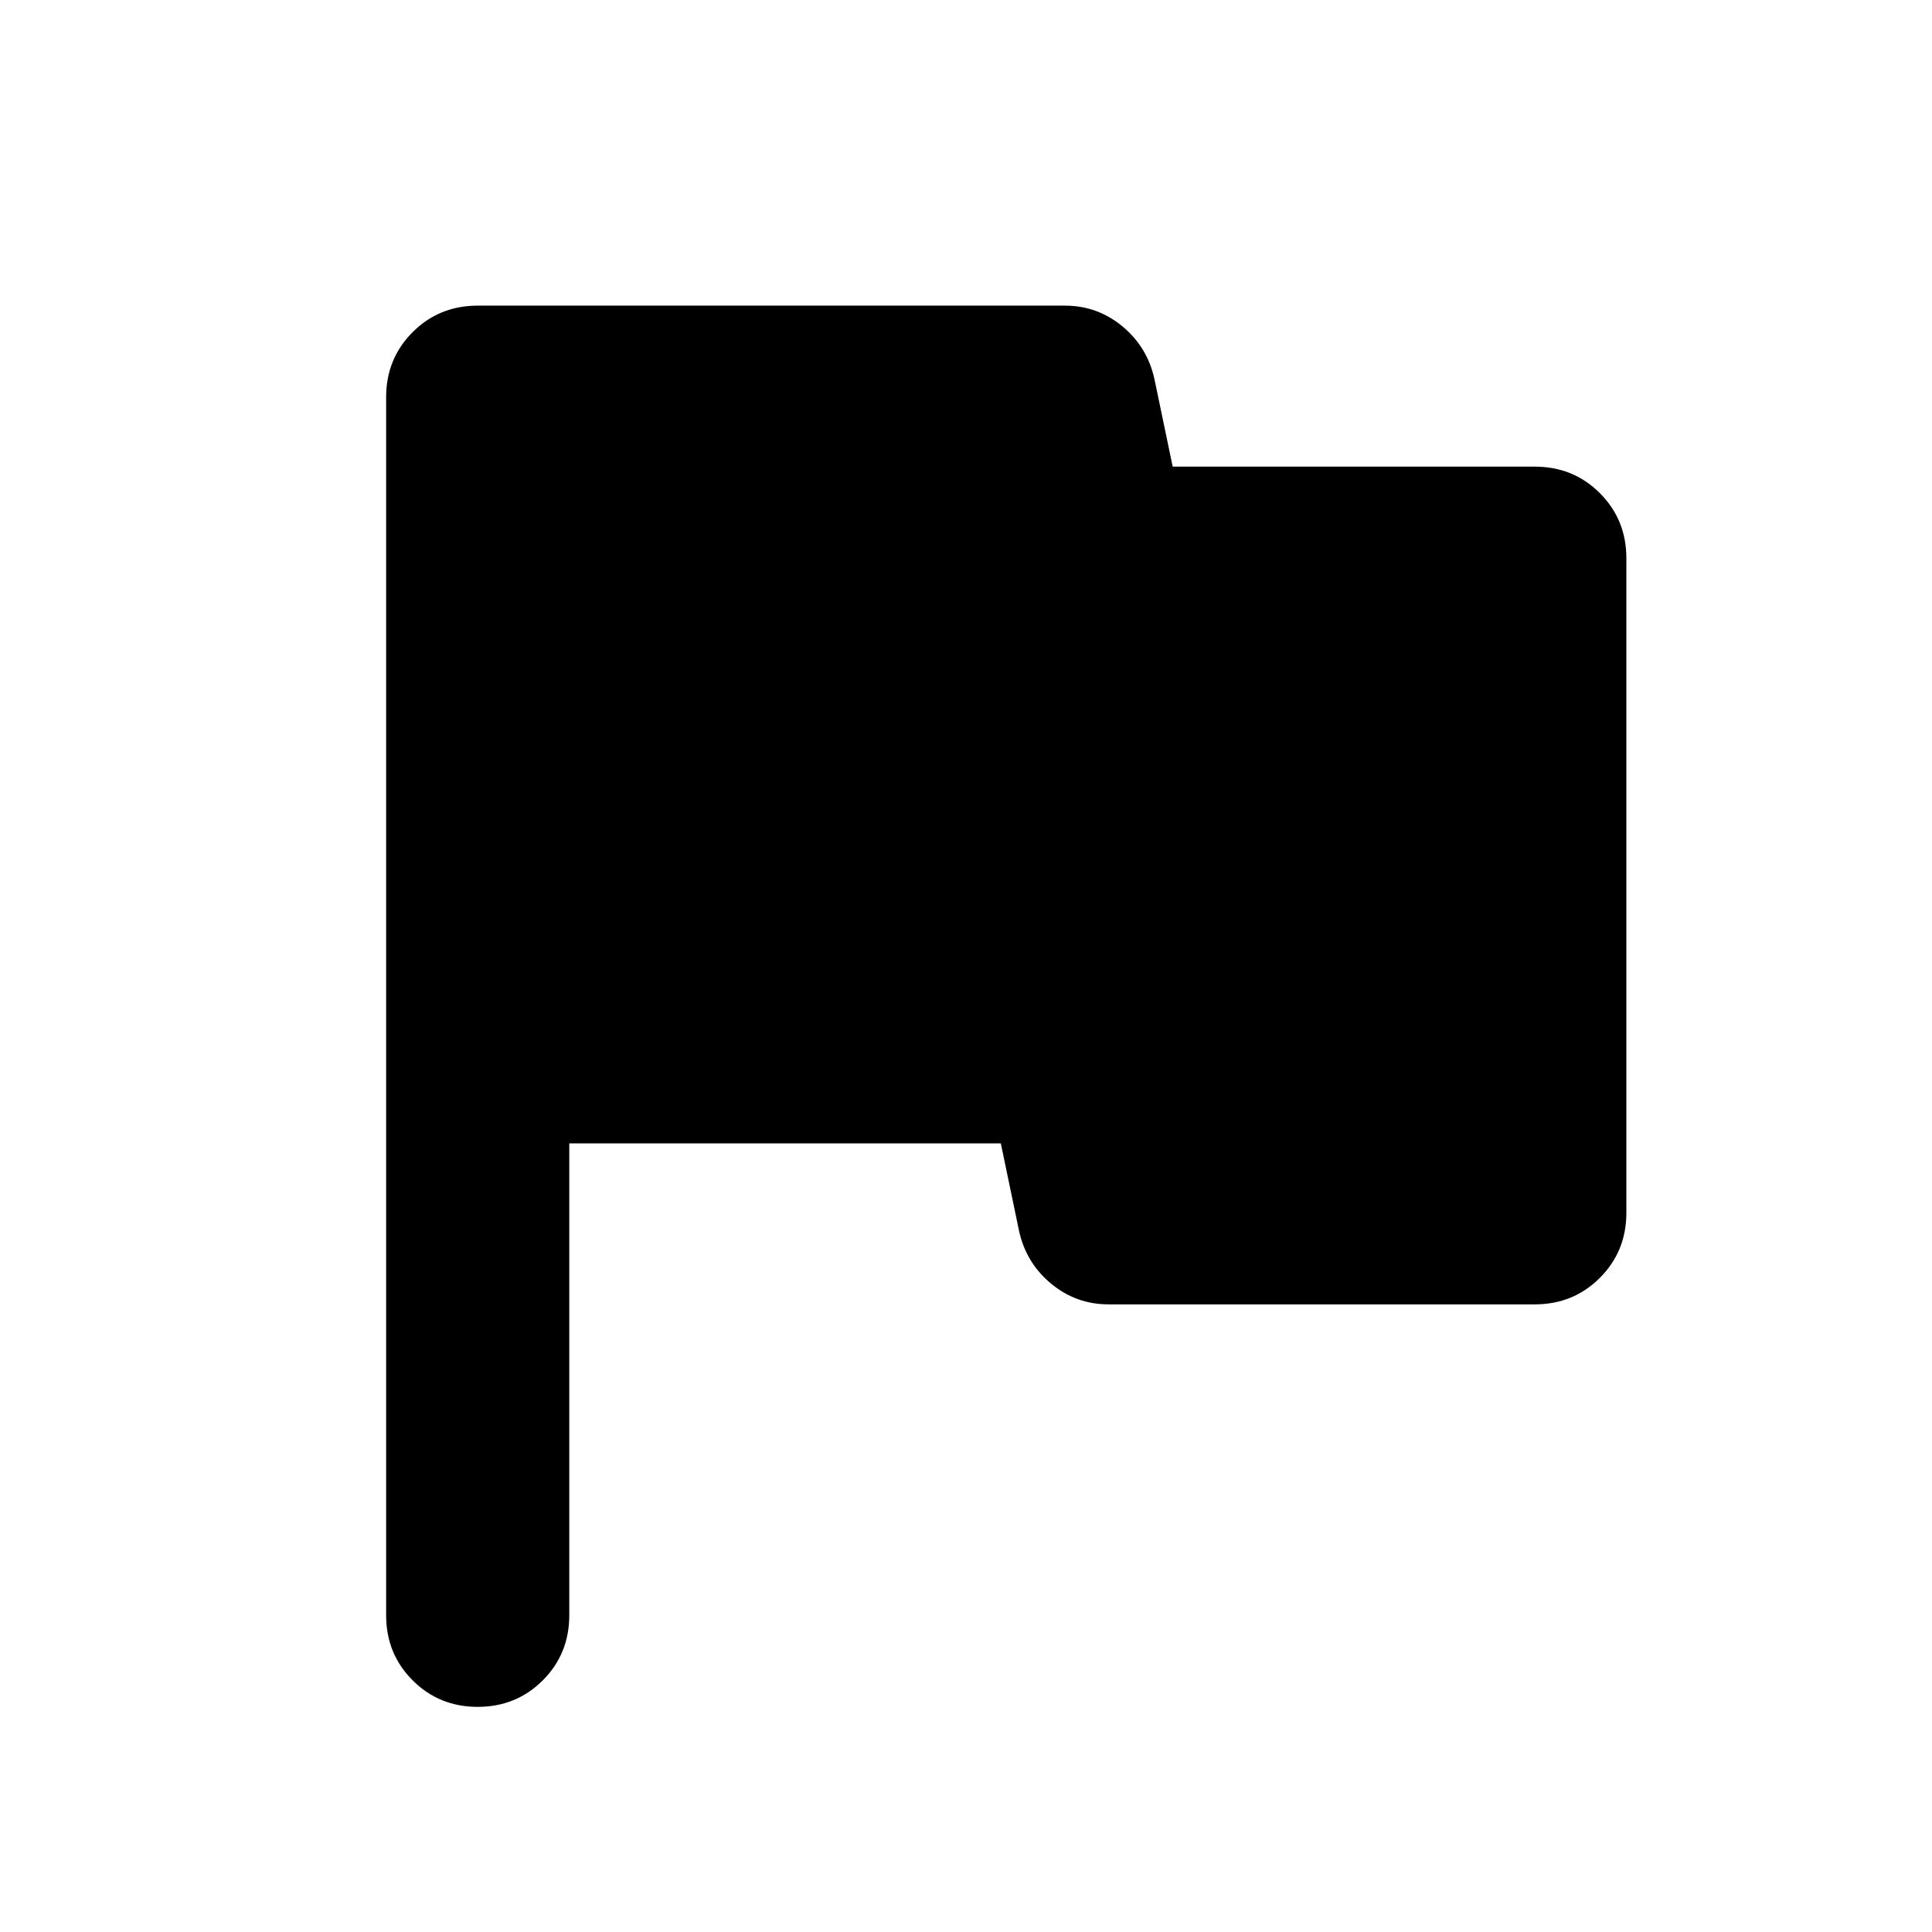
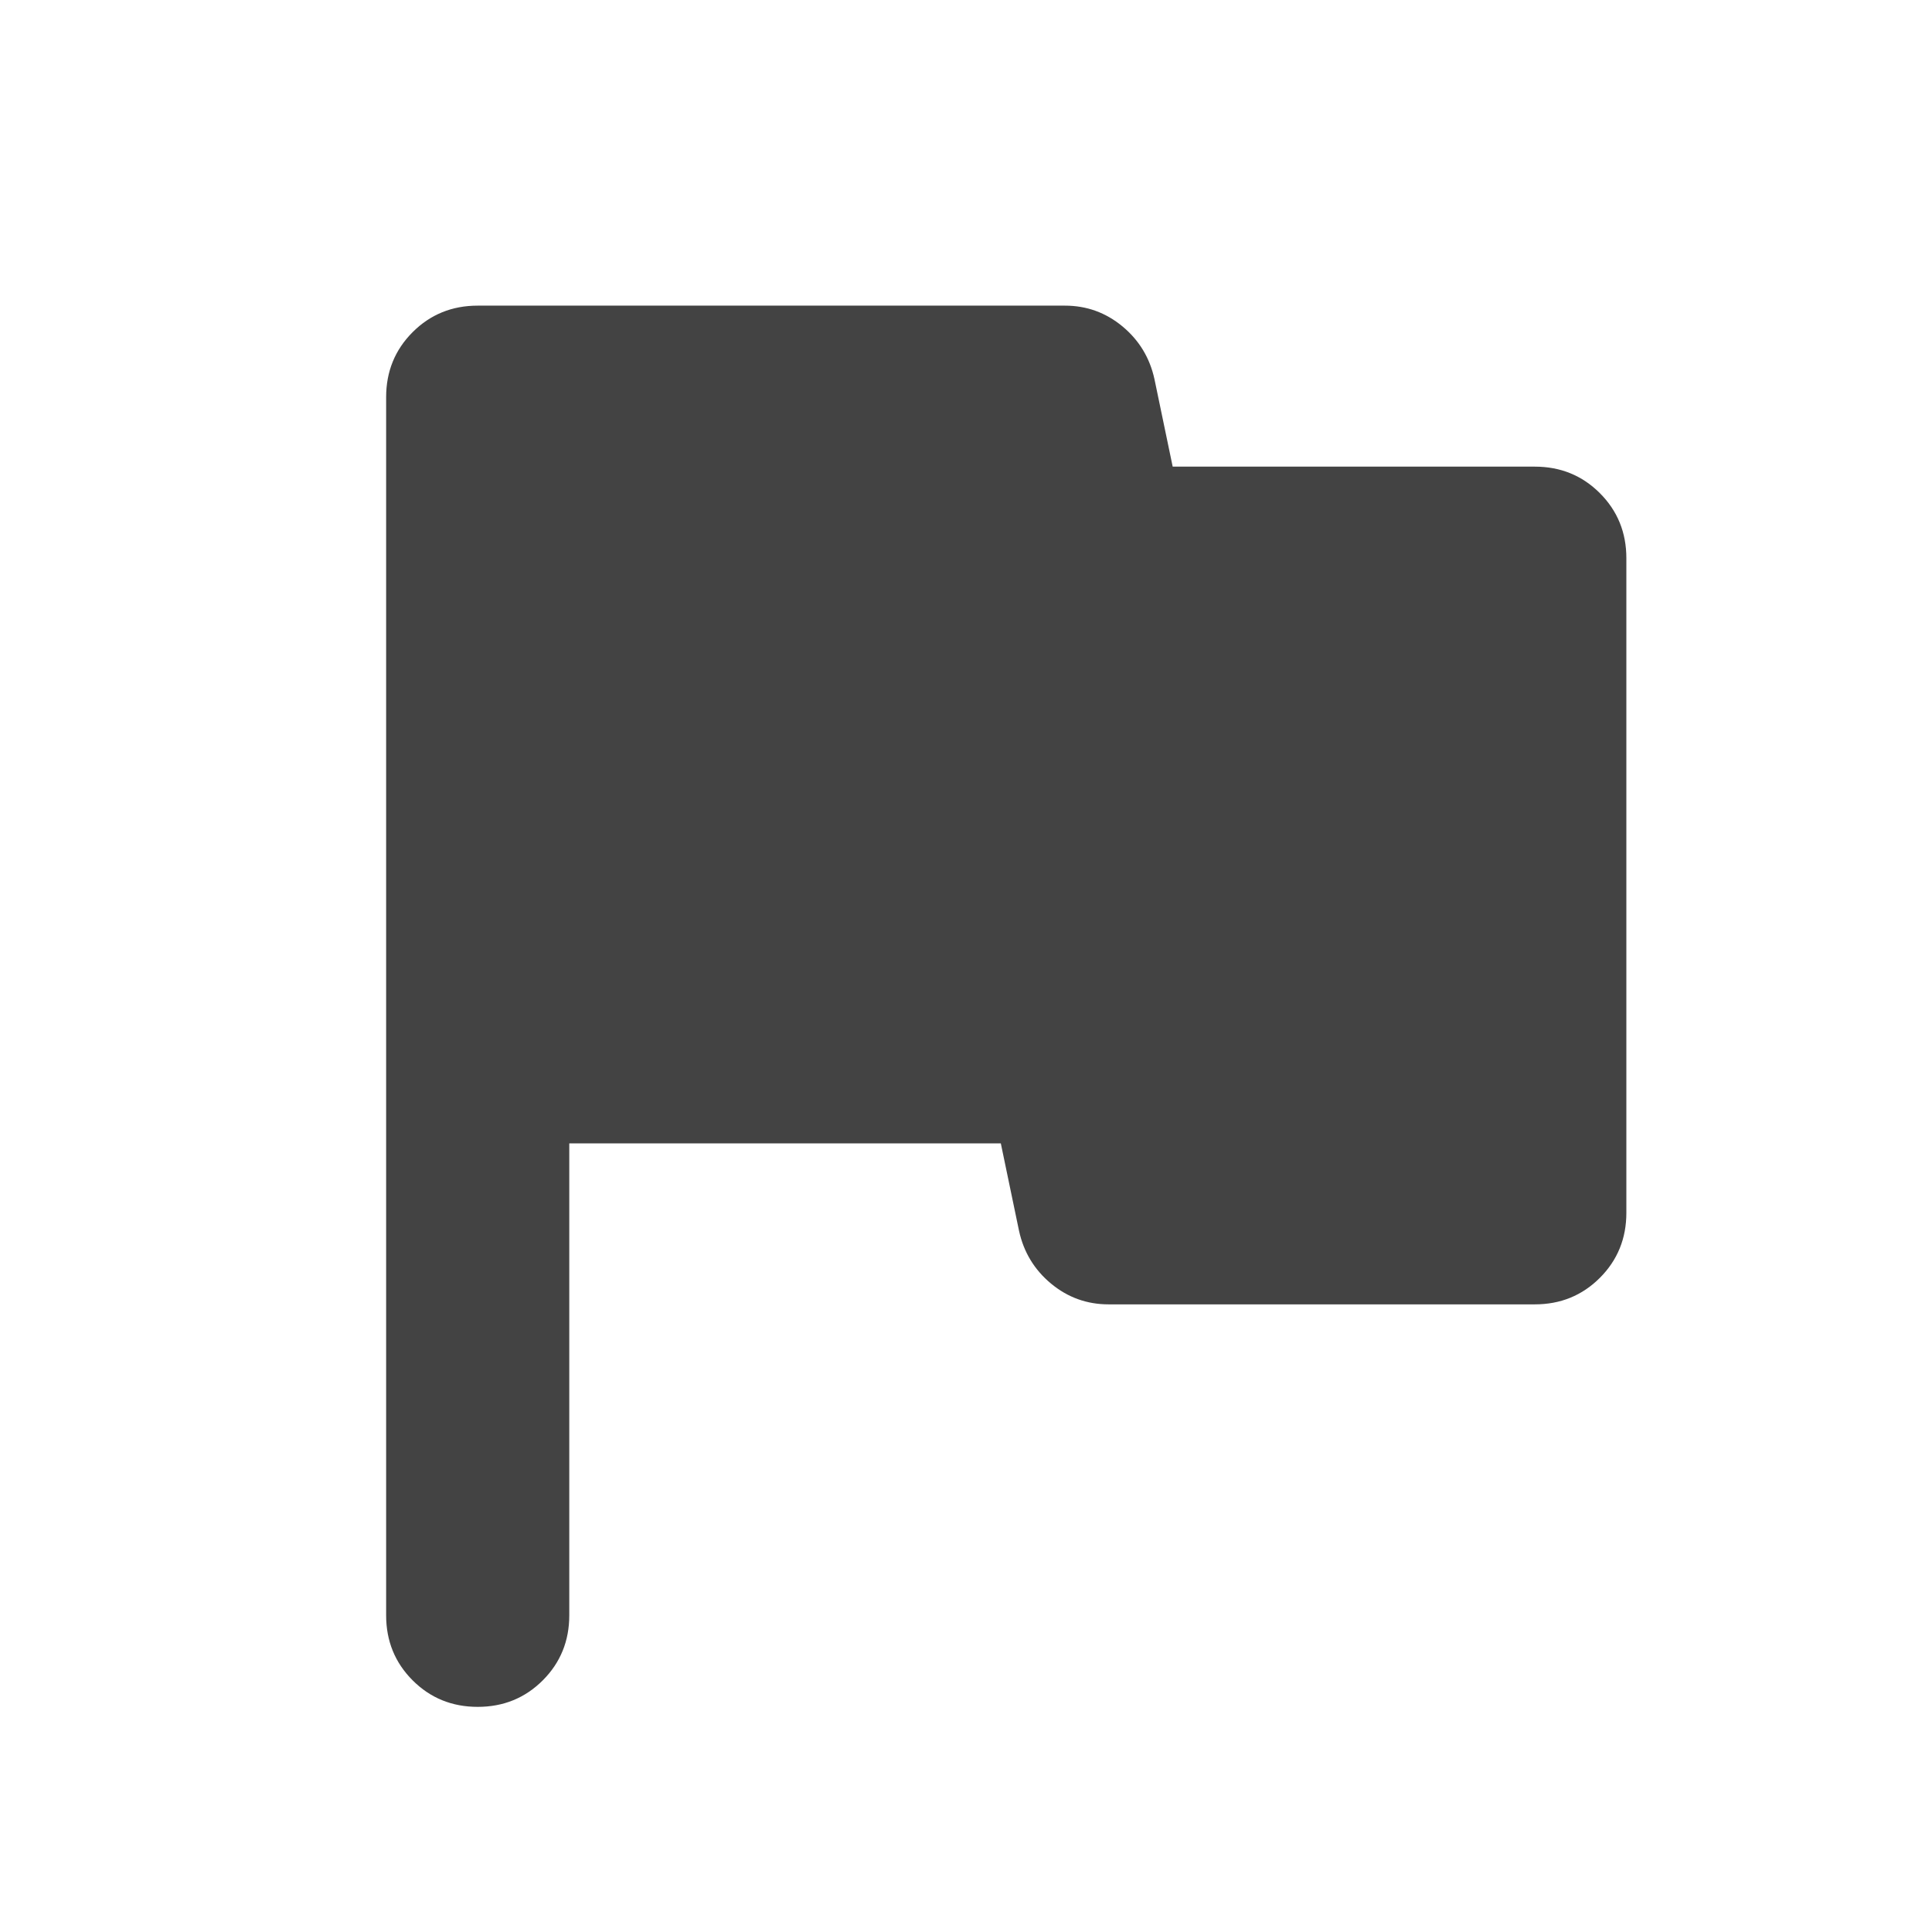
- <svg xmlns="http://www.w3.org/2000/svg" height="24px" viewBox="0 -960 960 960" width="24px" fill="#000000">
+ <svg xmlns="http://www.w3.org/2000/svg" height="24px" viewBox="0 -960 960 960" width="24px" fill="#434343">
  <path d="M282.87-391.87v234.5q0 19.15-13.17 32.33-13.18 13.17-32.33 13.17t-32.33-13.17q-13.17-13.18-13.17-32.33v-605.26q0-19.15 13.17-32.33 13.18-13.17 32.33-13.17h291.78q16.15 0 28.59 10.31 12.43 10.32 15.91 26.23l9.05 43.46h179.93q19.15 0 32.33 13.17 13.17 13.18 13.17 32.33v325.26q0 19.15-13.17 32.33-13.18 13.17-32.33 13.17H550.85q-16.15 0-28.59-10.31-12.43-10.32-15.91-26.23l-9.05-43.46H282.87Z" />
</svg>
